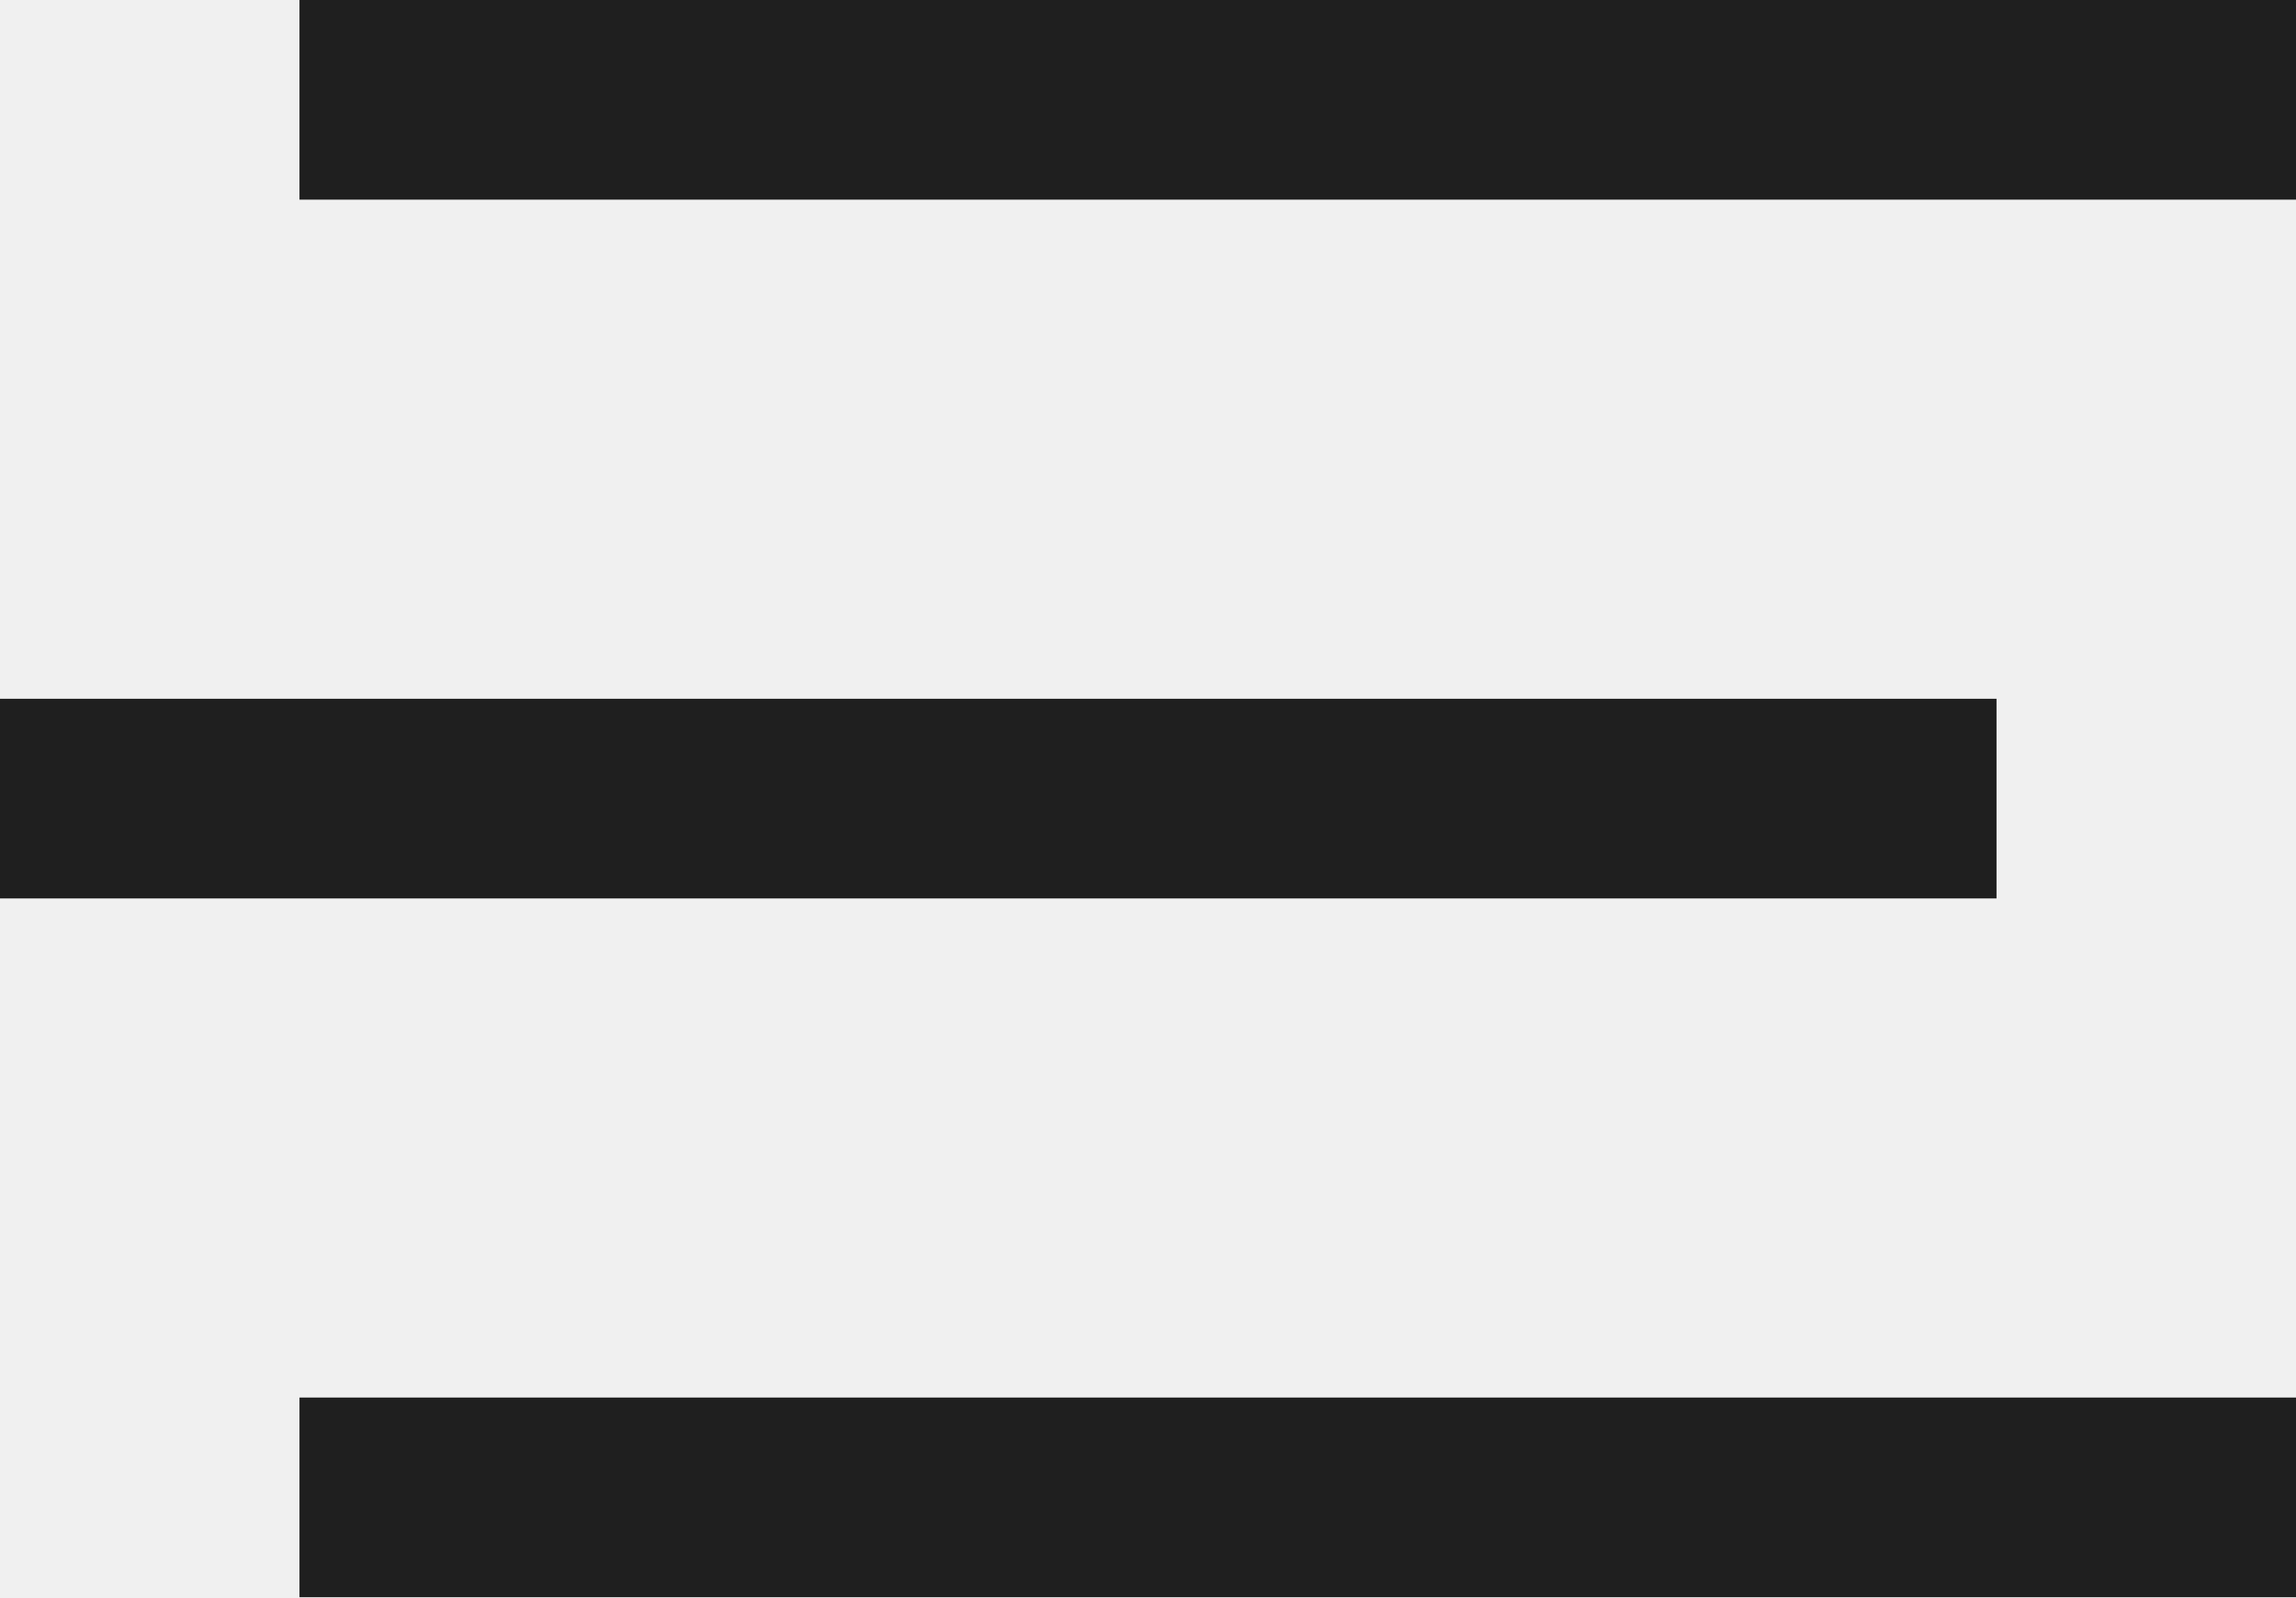
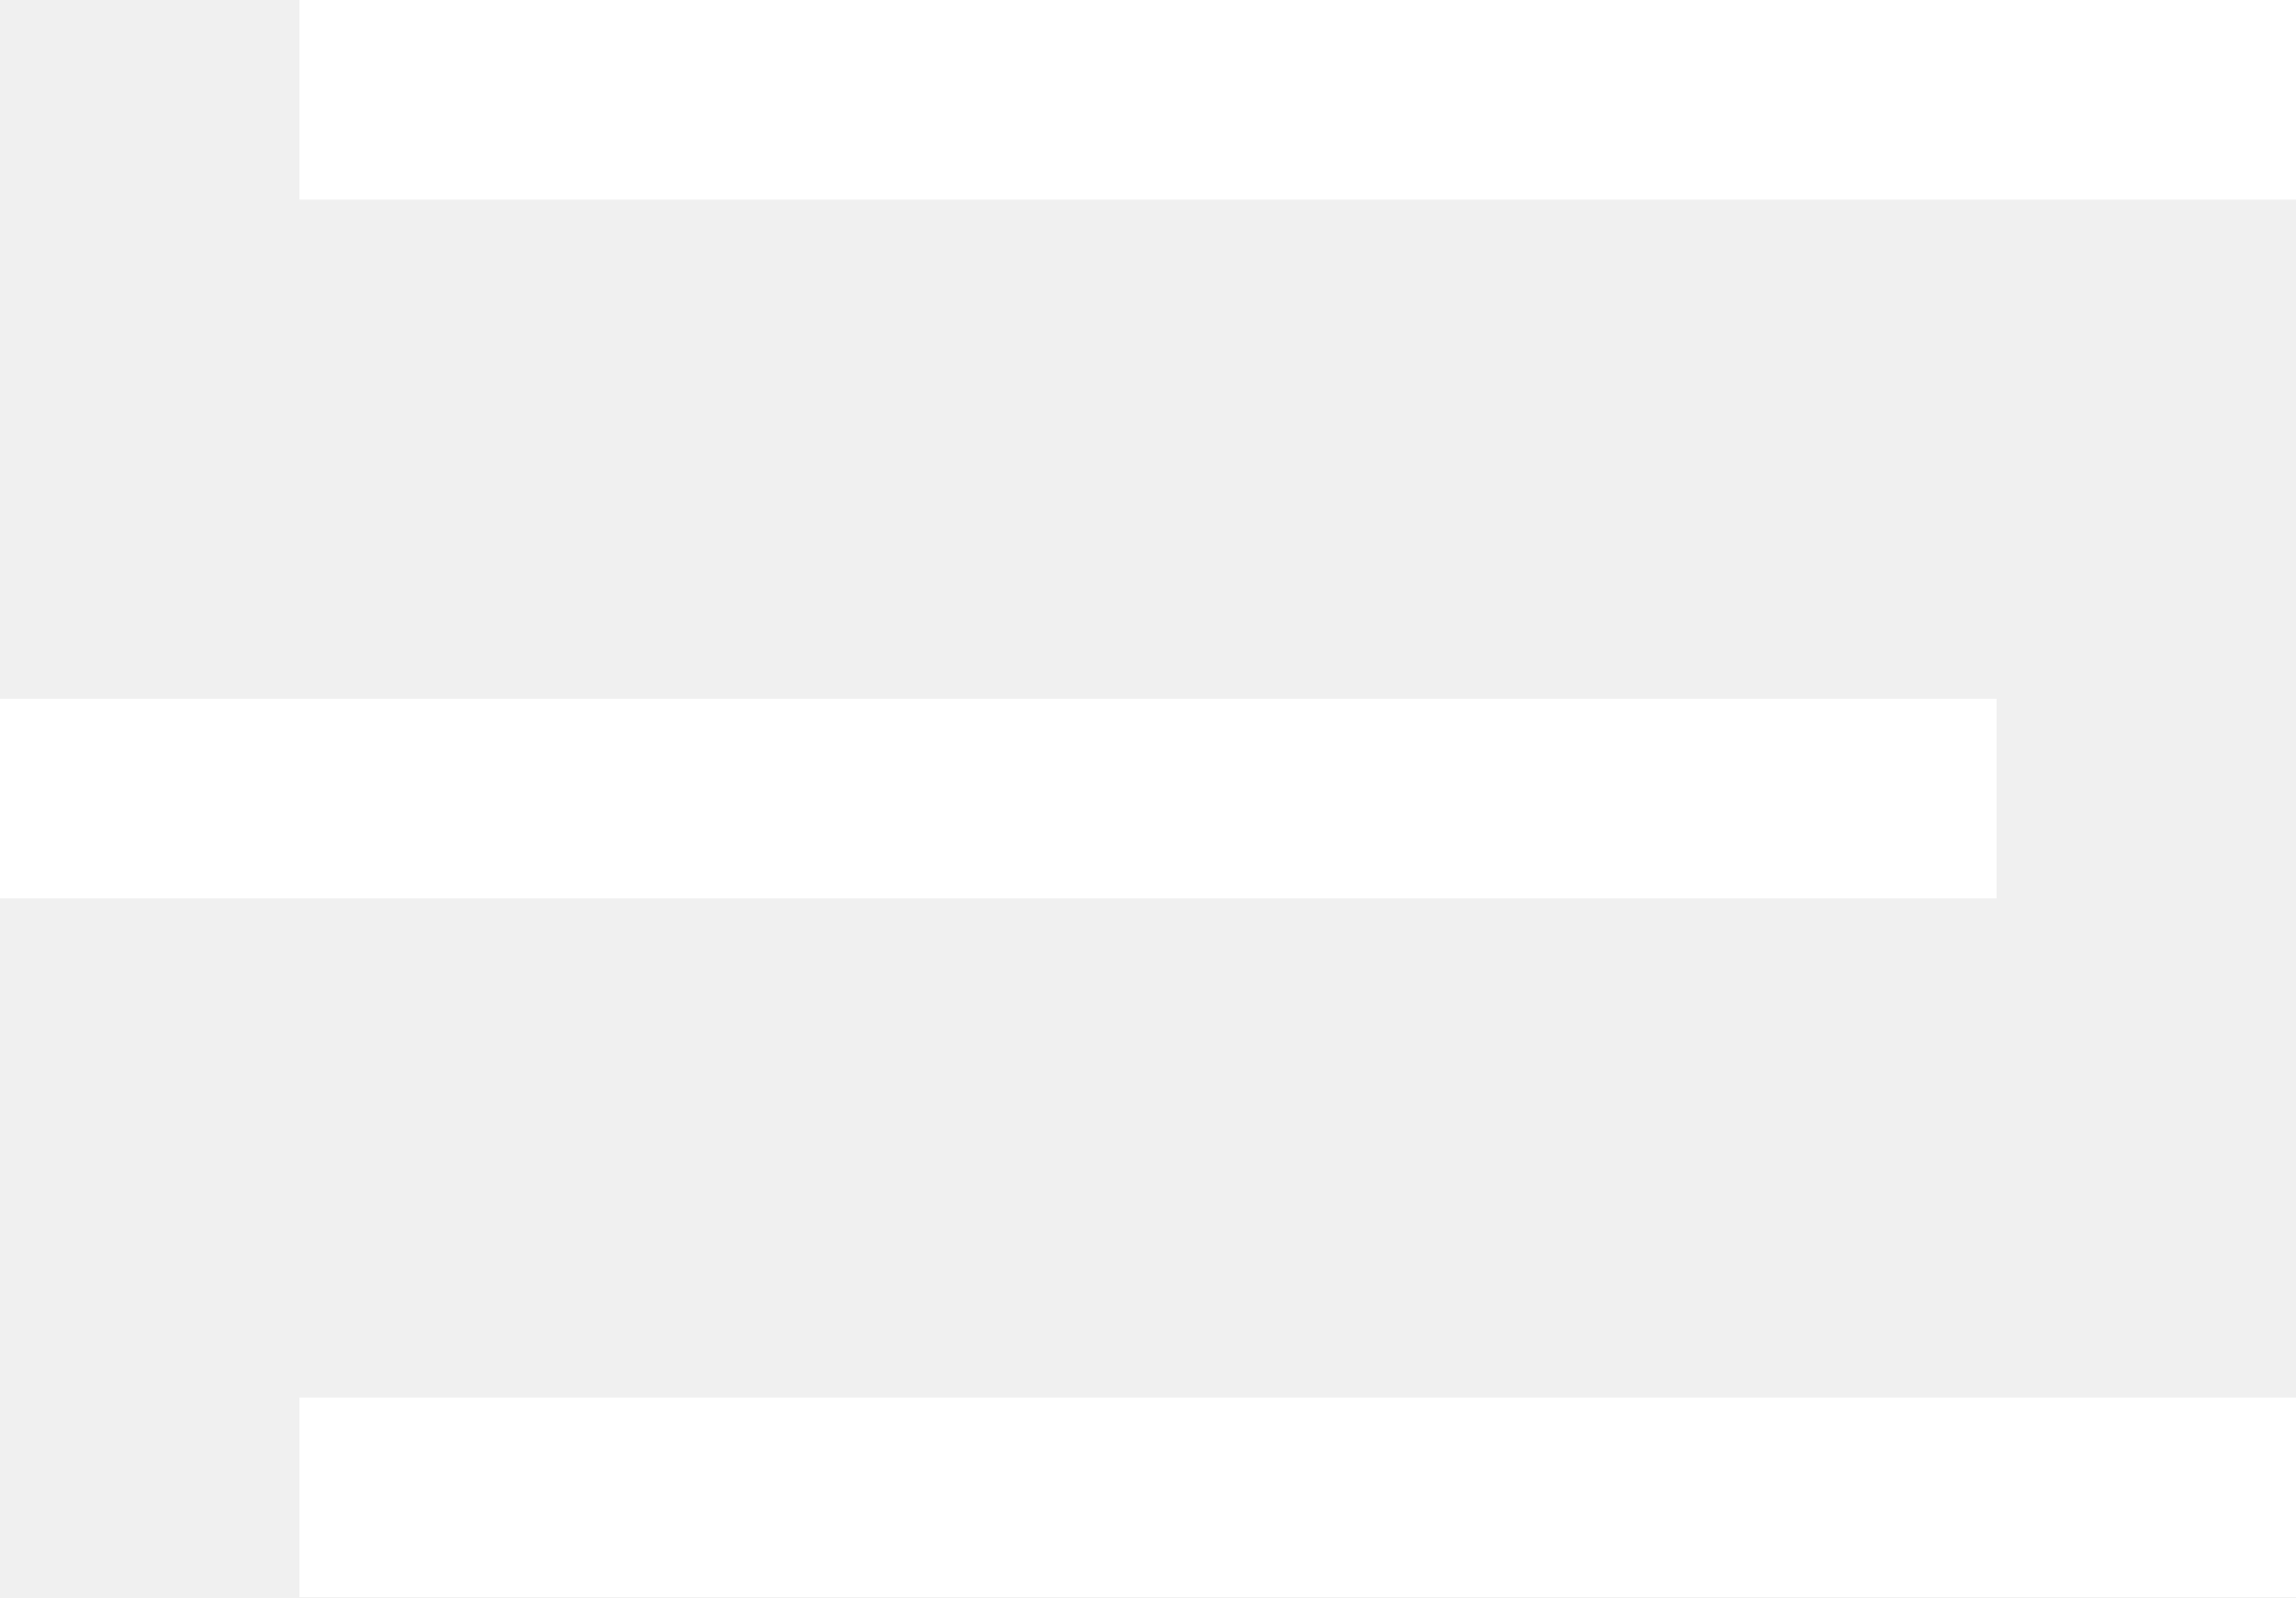
<svg xmlns="http://www.w3.org/2000/svg" width="23" height="16" viewBox="0 0 23 16" fill="none">
-   <path fill-rule="evenodd" clip-rule="evenodd" d="M3 0H23V2H3V0ZM3 14H23V16H3V14ZM20 7H0V9H20V7Z" fill="#1F1F1F" />
+   <g clip-path="url(#clip0_4_27)">
+     <path fill-rule="evenodd" clip-rule="evenodd" d="M3 0H23V2H3V0ZM3 14H23V16H3V14ZM20 7H0V9H20V7Z" fill="white" />
+   </g>
+   <defs>
+     <clipPath id="clip0_4_27">
+       <rect width="23" height="16" fill="white" />
+     </clipPath>
+   </defs>
</svg>
